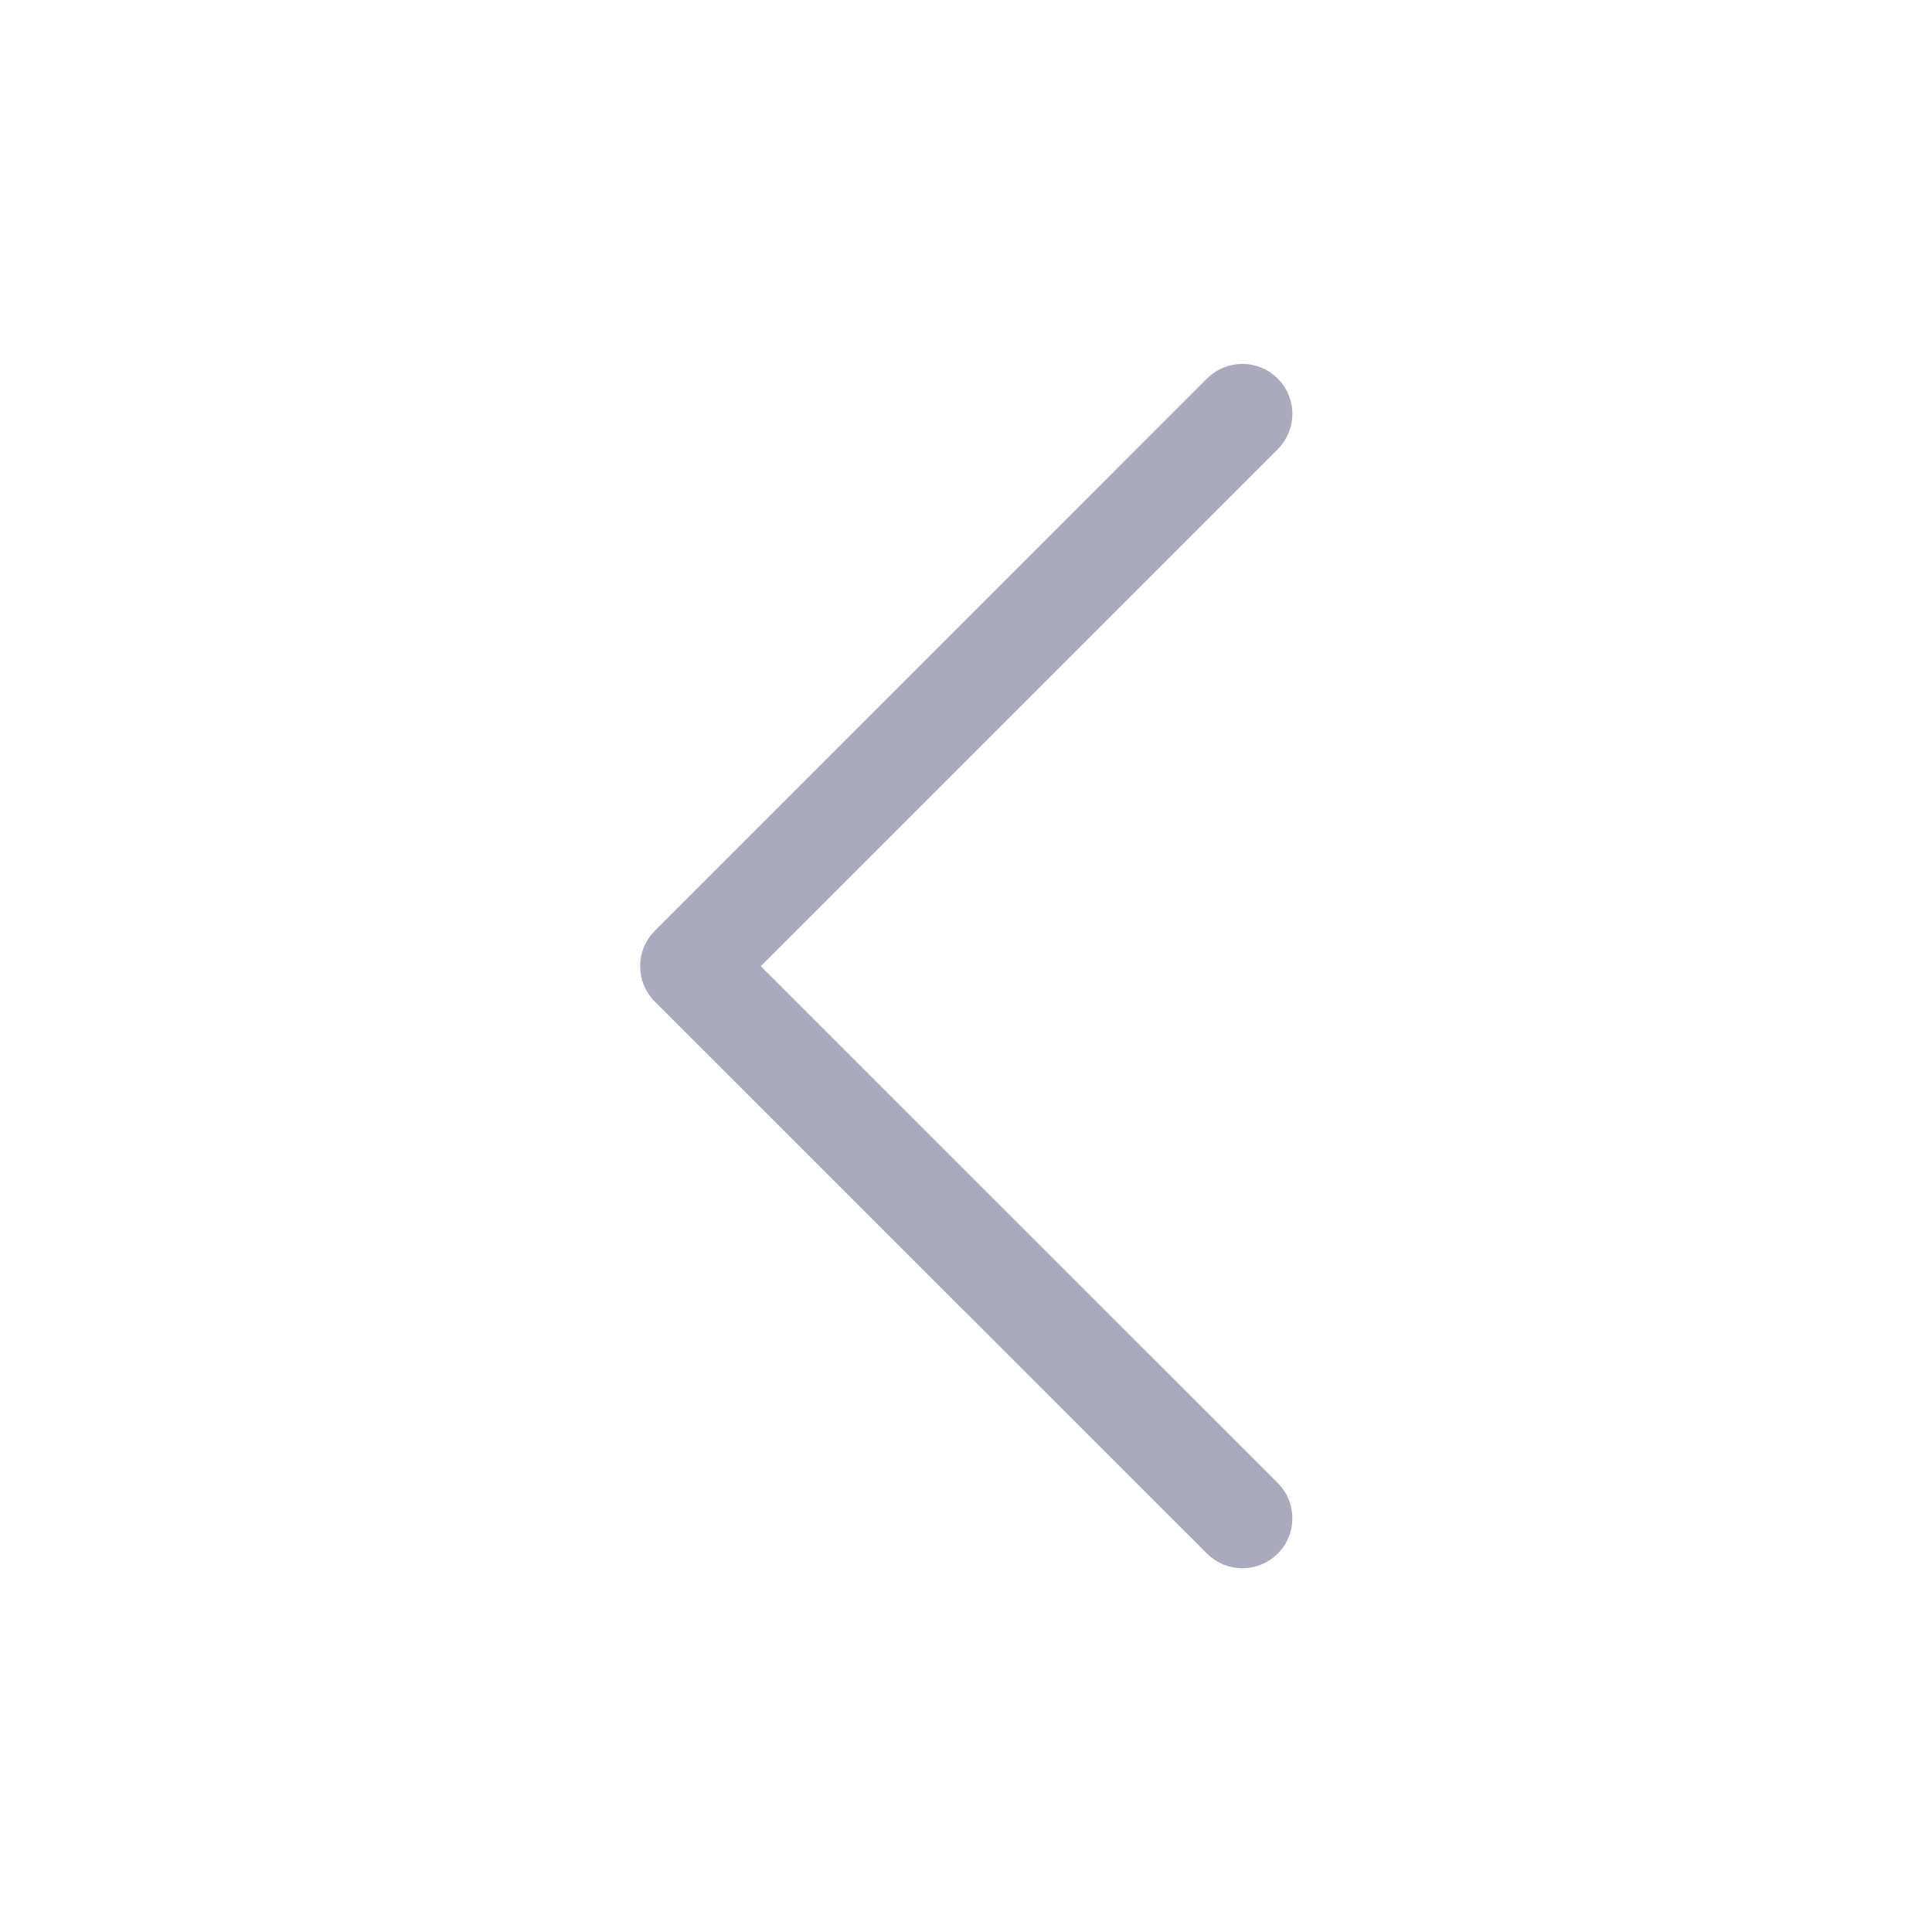
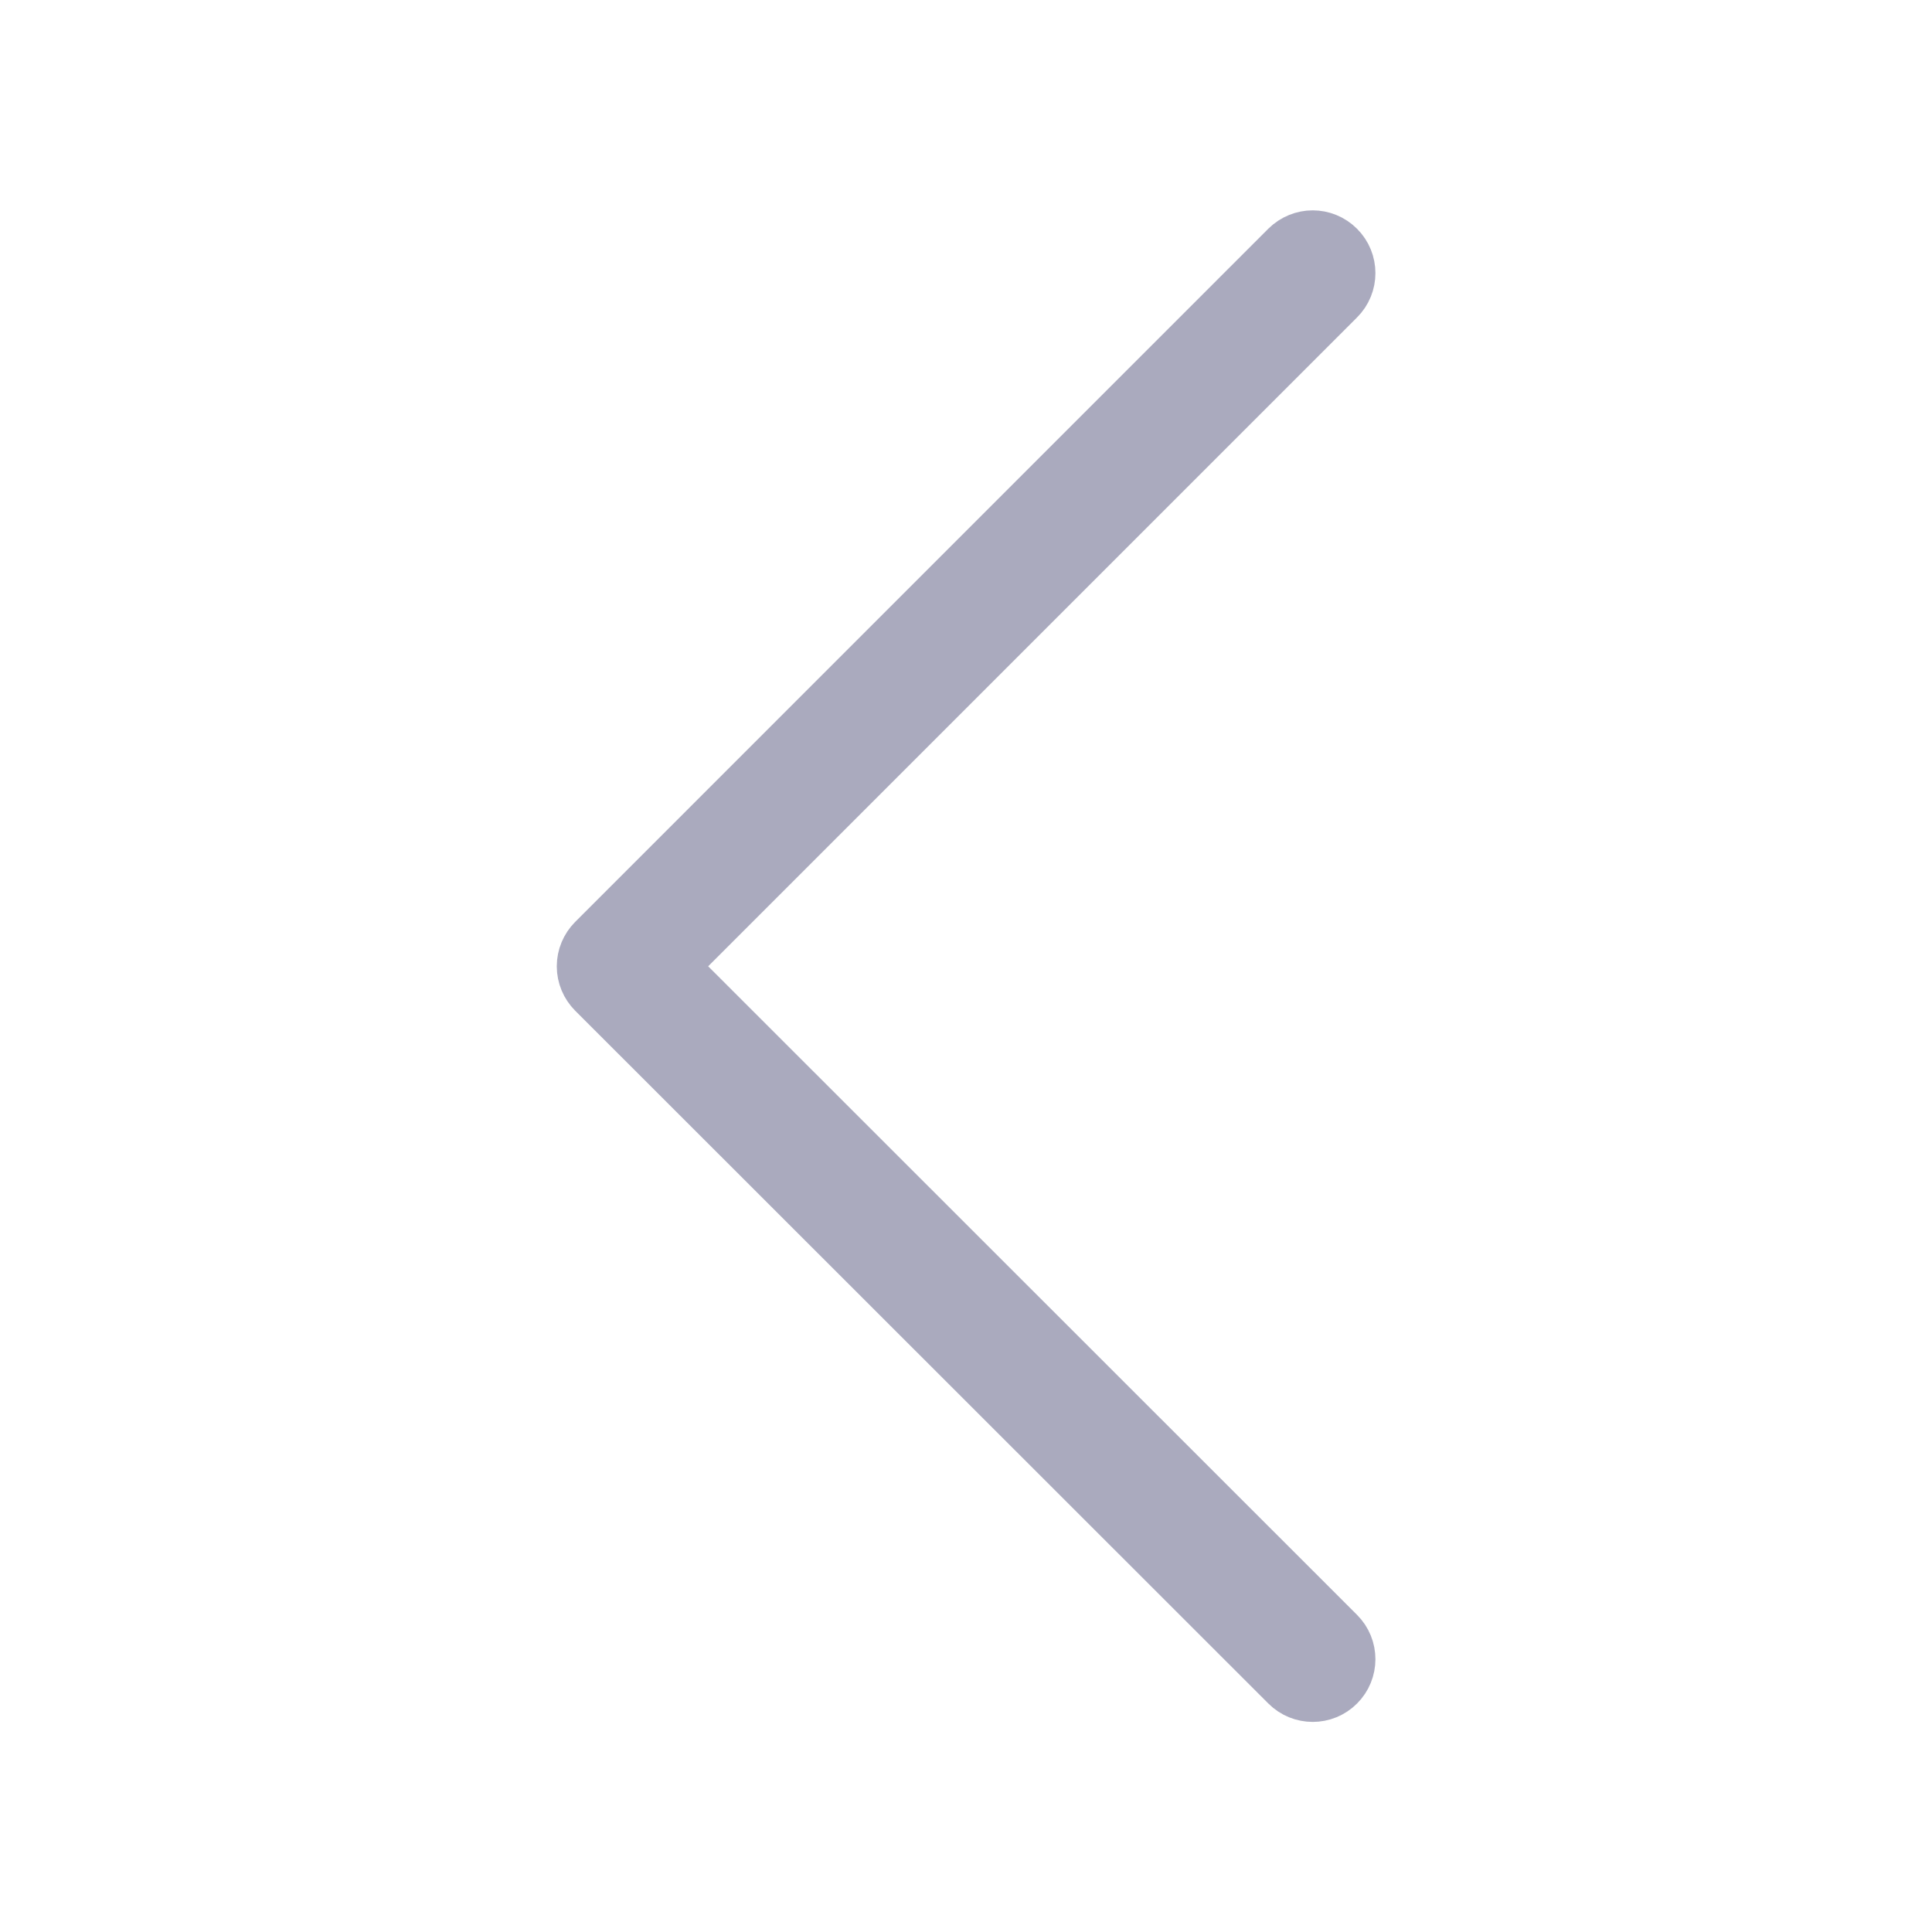
- <svg xmlns="http://www.w3.org/2000/svg" width="100" height="100" id="svg3130" version="1.1">
+ <svg xmlns="http://www.w3.org/2000/svg" width="32" height="32" id="svg3130" version="1.1">
  <defs id="defs3132" />
-   <g id="layer1" transform="translate(0,-952.3622)">
-     <path style="fill:#aaaabe;fill-opacity:1;stroke:#aaaabe;stroke-width:2.894;stroke-miterlimit:4;stroke-dasharray:none;stroke-opacity:1" id="path1159" d="m 64.305,972.644 c -0.292,0 -0.584,0.112 -0.807,0.333 l -28.586,28.588 c -0.212,0.214 -0.333,0.504 -0.333,0.807 0,0.303 0.121,0.593 0.333,0.807 l 28.588,28.575 c 0.445,0.445 1.167,0.445 1.612,0 0.445,-0.445 0.445,-1.167 0,-1.612 l -27.781,-27.77 27.781,-27.781 c 0.445,-0.445 0.445,-1.167 0,-1.612 -0.224,-0.223 -0.515,-0.335 -0.807,-0.335 z" />
+   <g id="layer1" transform="translate(0,-1020.362)">
+     <path style="fill:#aaaabe;fill-opacity:1;stroke:#aaaabe;stroke-width:1.162;stroke-miterlimit:4;stroke-dasharray:none;stroke-opacity:1" id="path1159" d="m 21.742,1024.427 c -0.117,0 -0.234,0.046 -0.324,0.134 l -11.481,11.482 c -0.085,0.086 -0.134,0.202 -0.134,0.324 0,0.122 0.049,0.238 0.134,0.324 l 11.482,11.476 c 0.179,0.179 0.469,0.179 0.647,0 0.179,-0.178 0.179,-0.469 0,-0.647 l -11.158,-11.153 11.158,-11.158 c 0.179,-0.178 0.179,-0.469 0,-0.647 -0.09,-0.09 -0.207,-0.135 -0.324,-0.135 z" />
  </g>
</svg>
